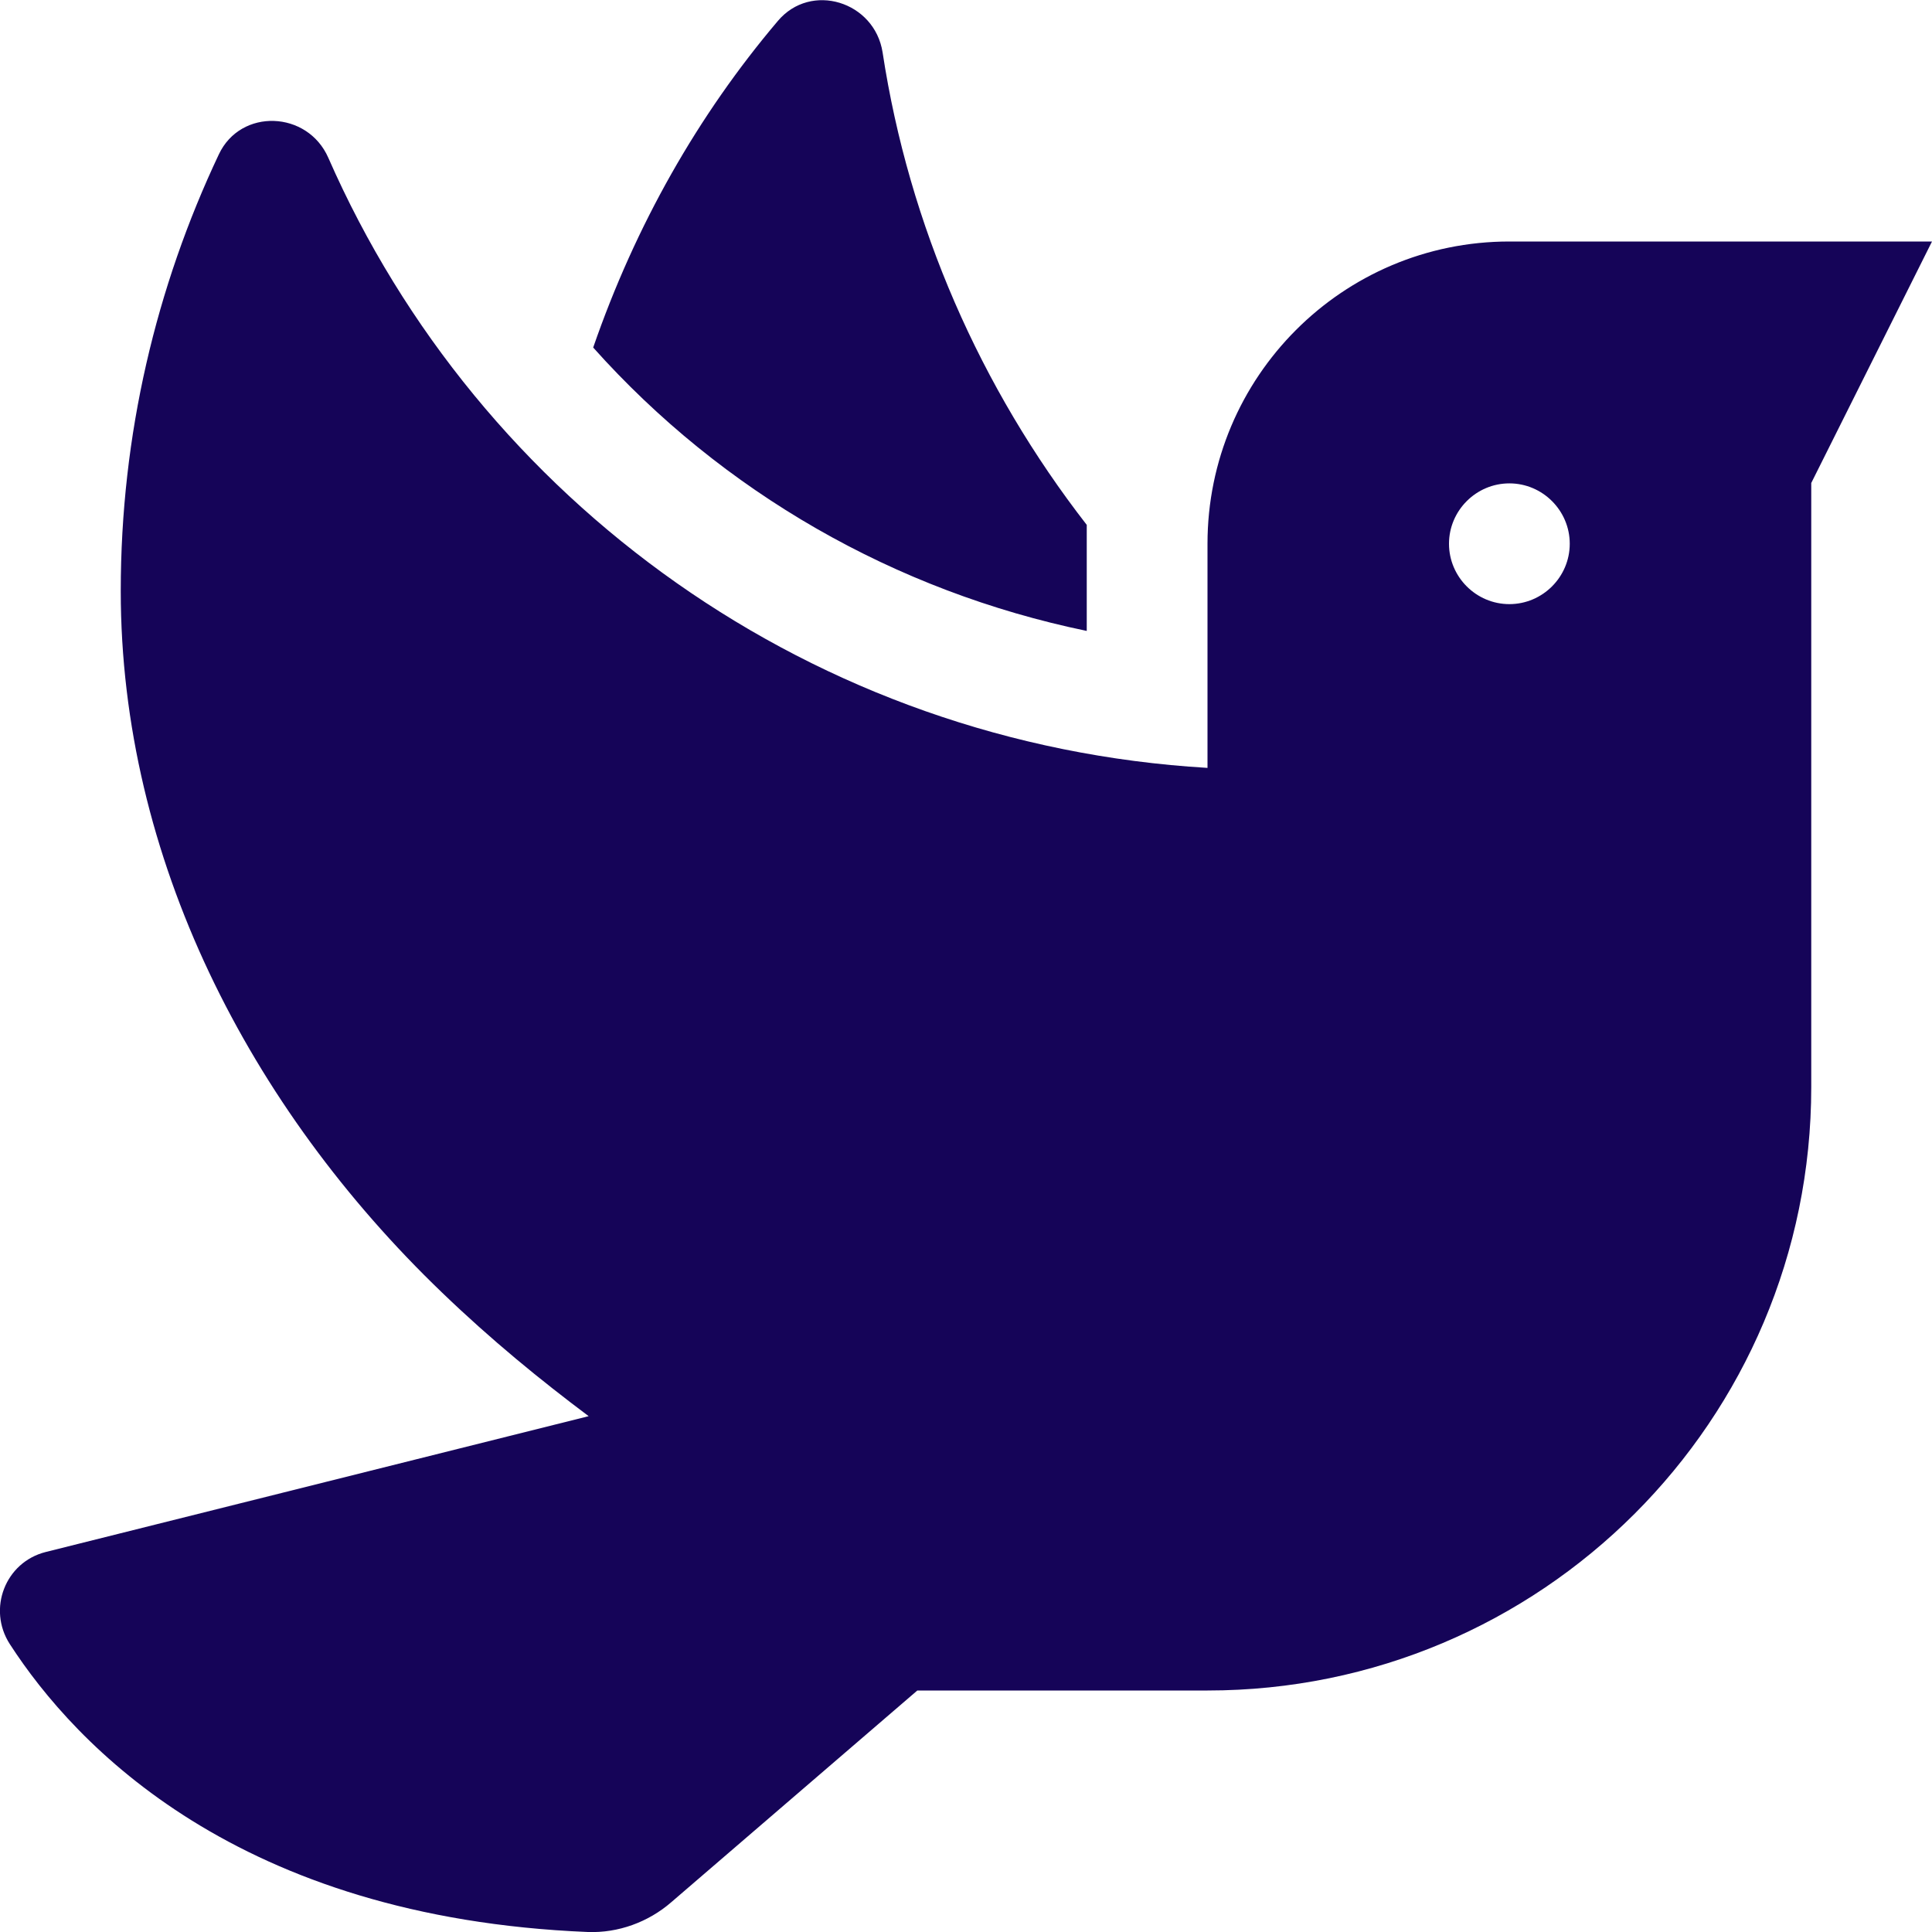
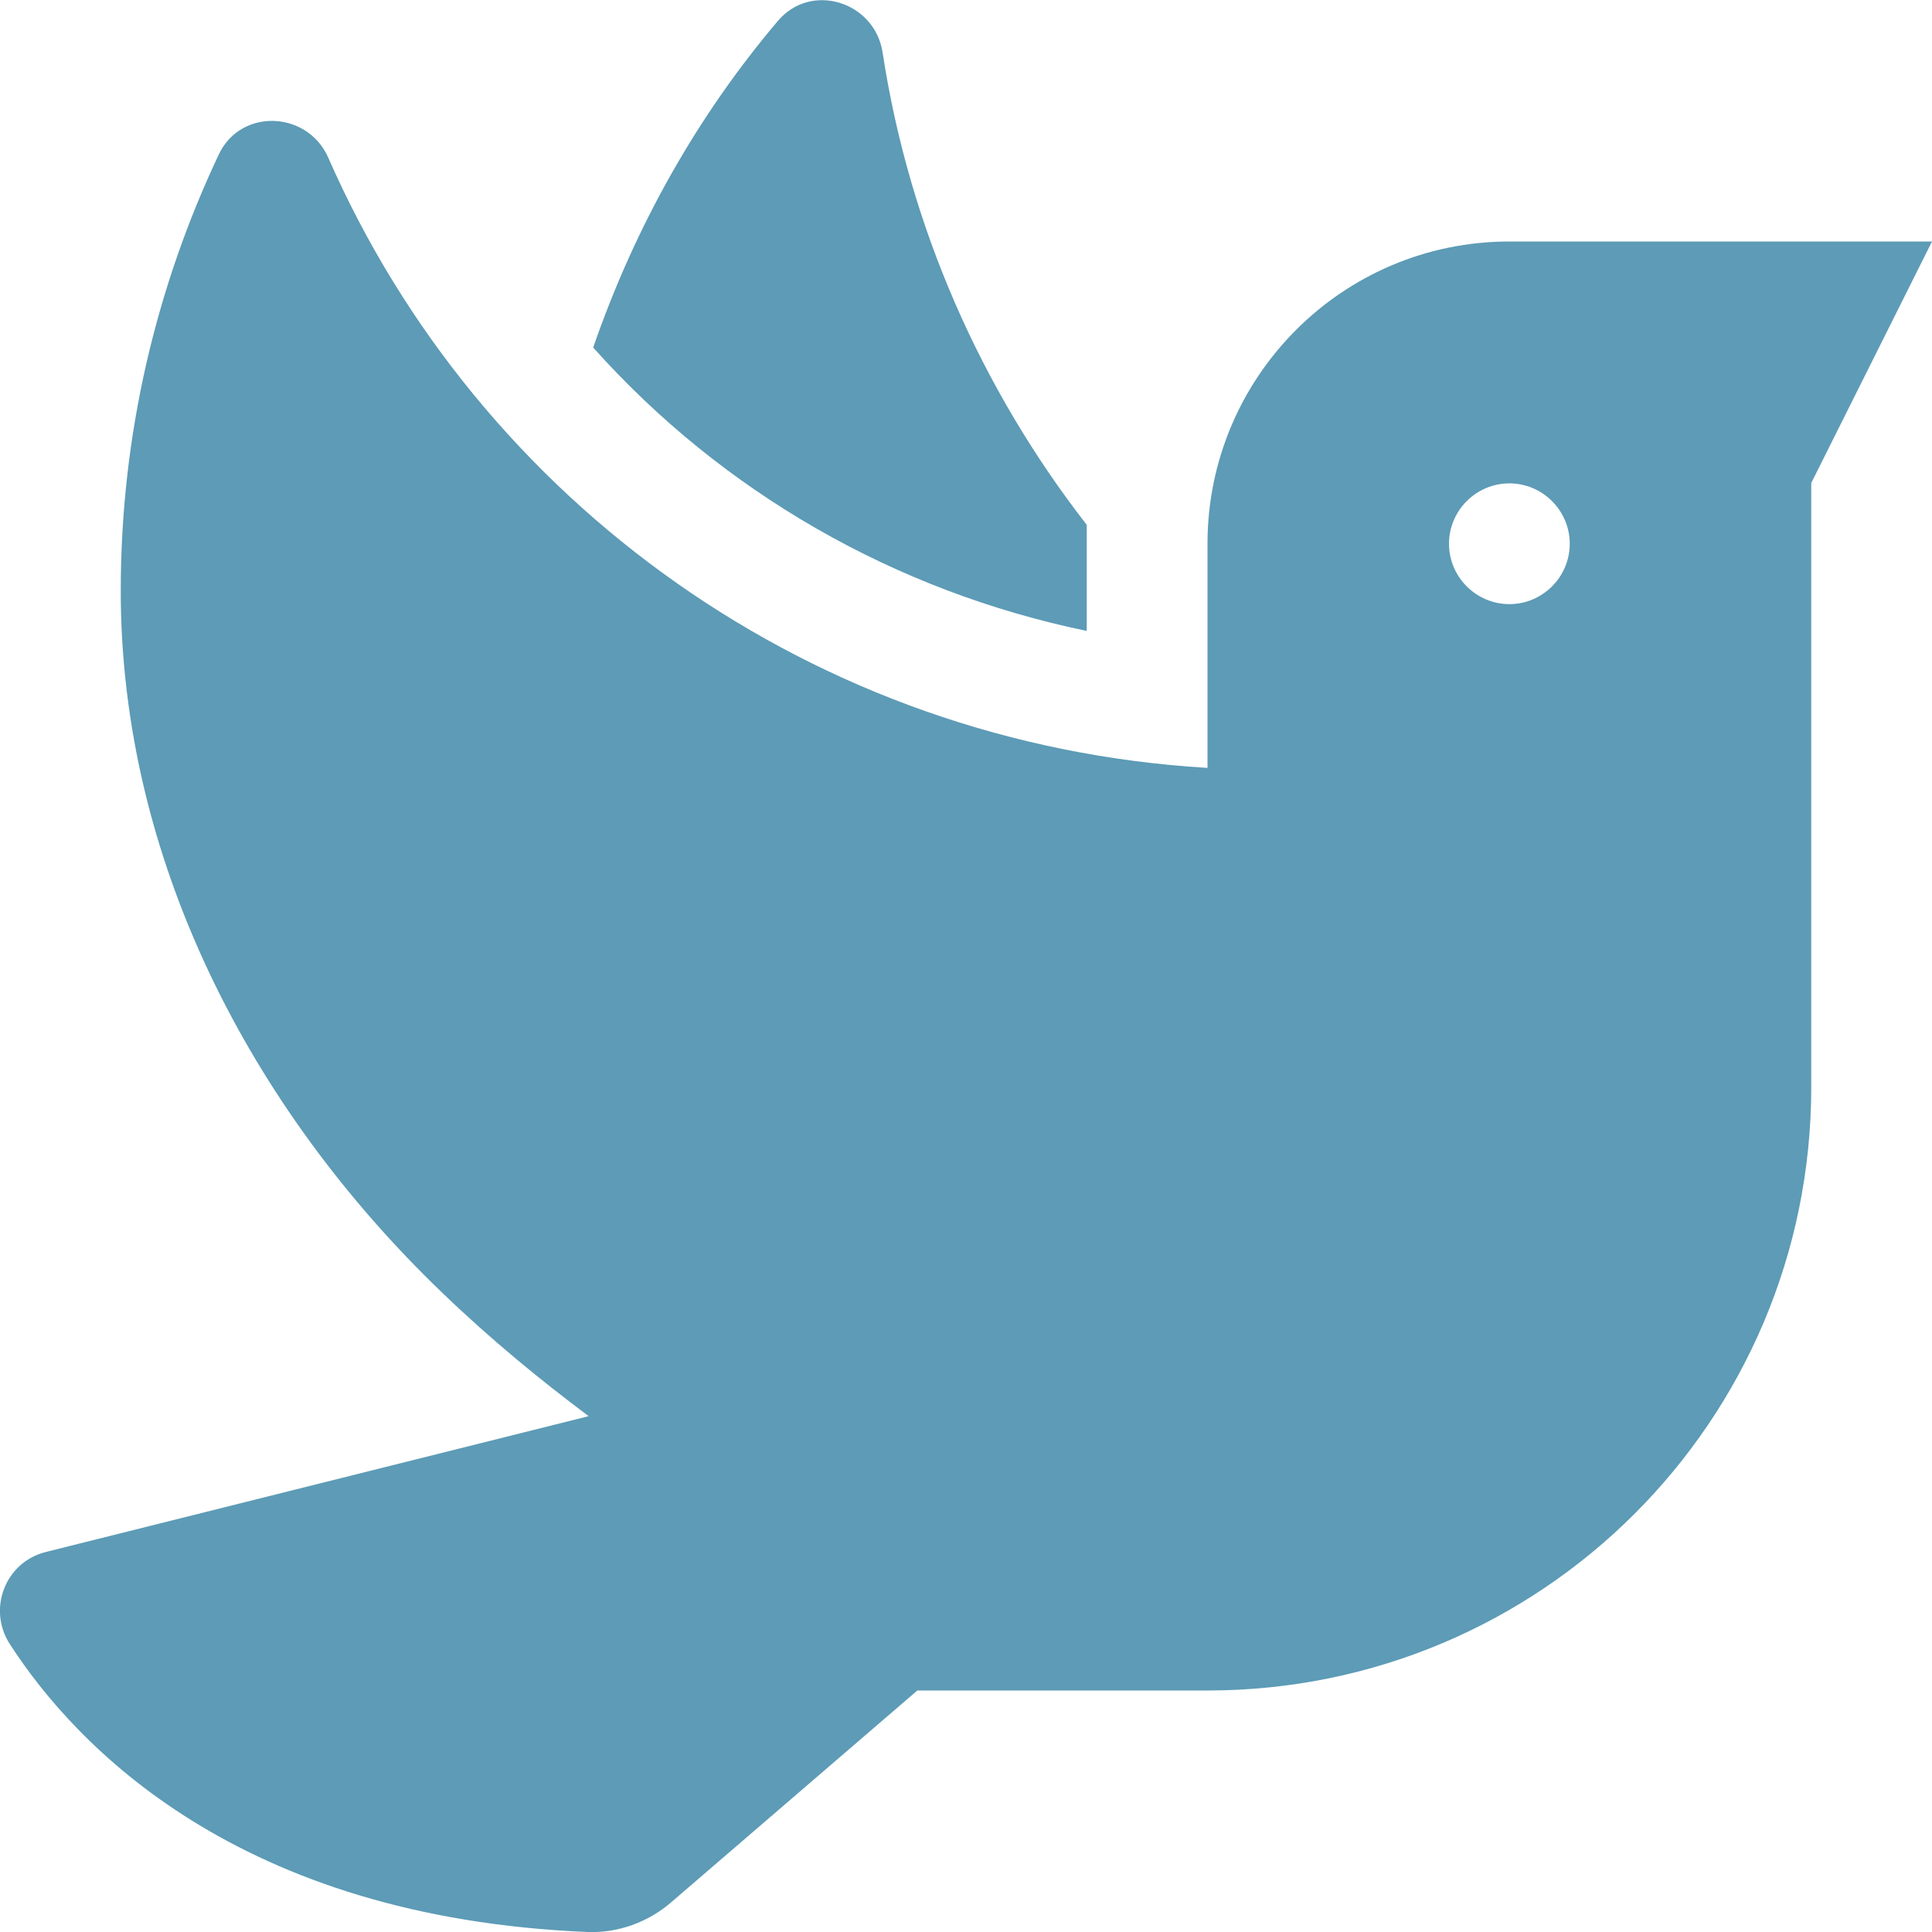
<svg xmlns="http://www.w3.org/2000/svg" aria-hidden="true" focusable="false" data-prefix="fas" data-icon="dove" class="svg-inline--fa fa-dove fa-w-16" role="img" viewBox="0 0 512 512">
-   <path fill="#150458" d="M288 167.2v-28.1c-28.2-36.3-47.1-79.3-54.1-125.2-2.1-13.5-19-18.8-27.8-8.3-21.1 24.9-37.7 54.1-48.9 86.5 34.2 38.3 80 64.6 130.8 75.1zM400 64c-44.2 0-80 35.9-80 80.1v59.4C215.6 197.3 127 133 87 41.8c-5.5-12.5-23.2-13.2-29-.9C41.4 76 32 115.2 32 156.6c0 70.8 34.1 136.9 85.1 185.9 13.2 12.7 26.1 23.2 38.9 32.8l-143.9 36C1.4 414-3.4 426.4 2.6 435.7 20 462.6 63 508.2 155.8 512c8 .3 16-2.6 22.1-7.9l65.2-56.1H320c88.4 0 160-71.5 160-159.9V128l32-64H400zm0 96.1c-8.8 0-16-7.2-16-16s7.2-16 16-16 16 7.2 16 16-7.2 16-16 16z" />
+   <path fill="#5d9bb6" d="M288 167.2v-28.1c-28.2-36.3-47.1-79.3-54.1-125.2-2.1-13.5-19-18.8-27.8-8.3-21.1 24.9-37.7 54.1-48.9 86.5 34.2 38.3 80 64.6 130.8 75.1zM400 64c-44.2 0-80 35.9-80 80.1v59.4C215.6 197.3 127 133 87 41.8c-5.5-12.5-23.2-13.2-29-.9C41.4 76 32 115.2 32 156.6c0 70.8 34.1 136.9 85.1 185.9 13.2 12.7 26.1 23.2 38.9 32.8l-143.9 36C1.4 414-3.4 426.4 2.6 435.7 20 462.6 63 508.2 155.8 512c8 .3 16-2.6 22.1-7.9l65.2-56.1H320c88.4 0 160-71.5 160-159.9V128l32-64H400zm0 96.1c-8.8 0-16-7.2-16-16s7.2-16 16-16 16 7.2 16 16-7.2 16-16 16z" />
</svg>
